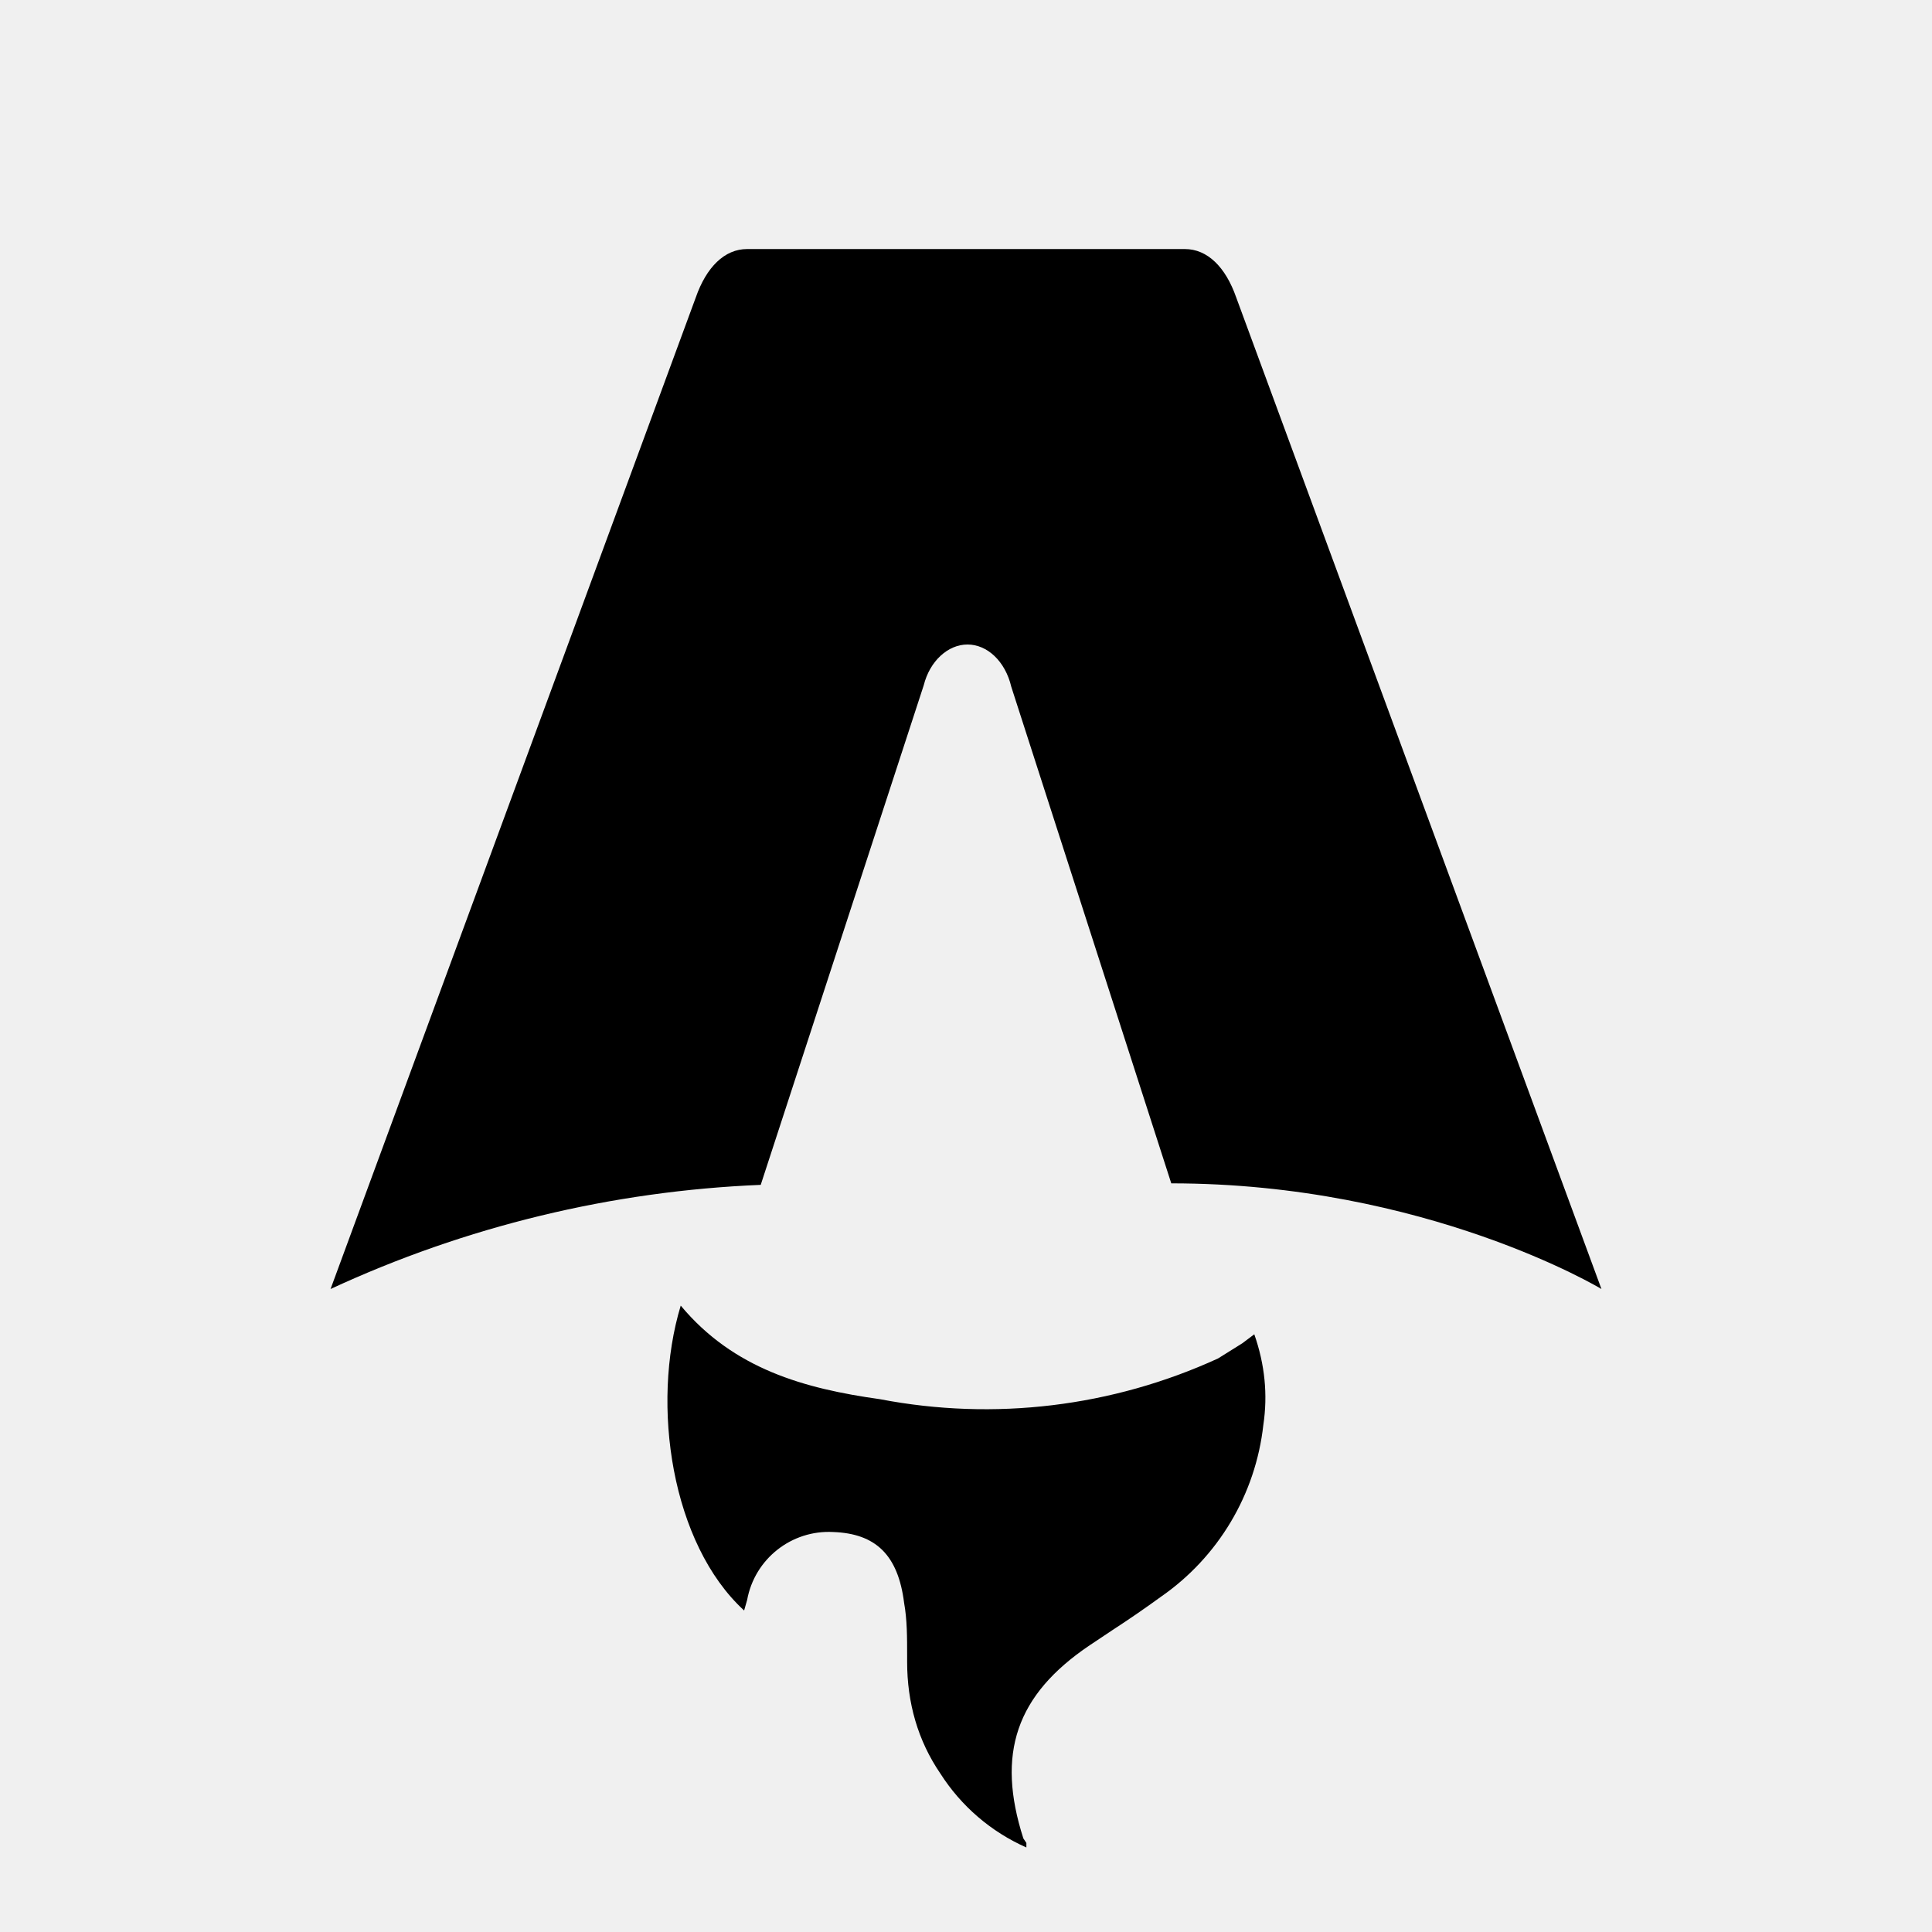
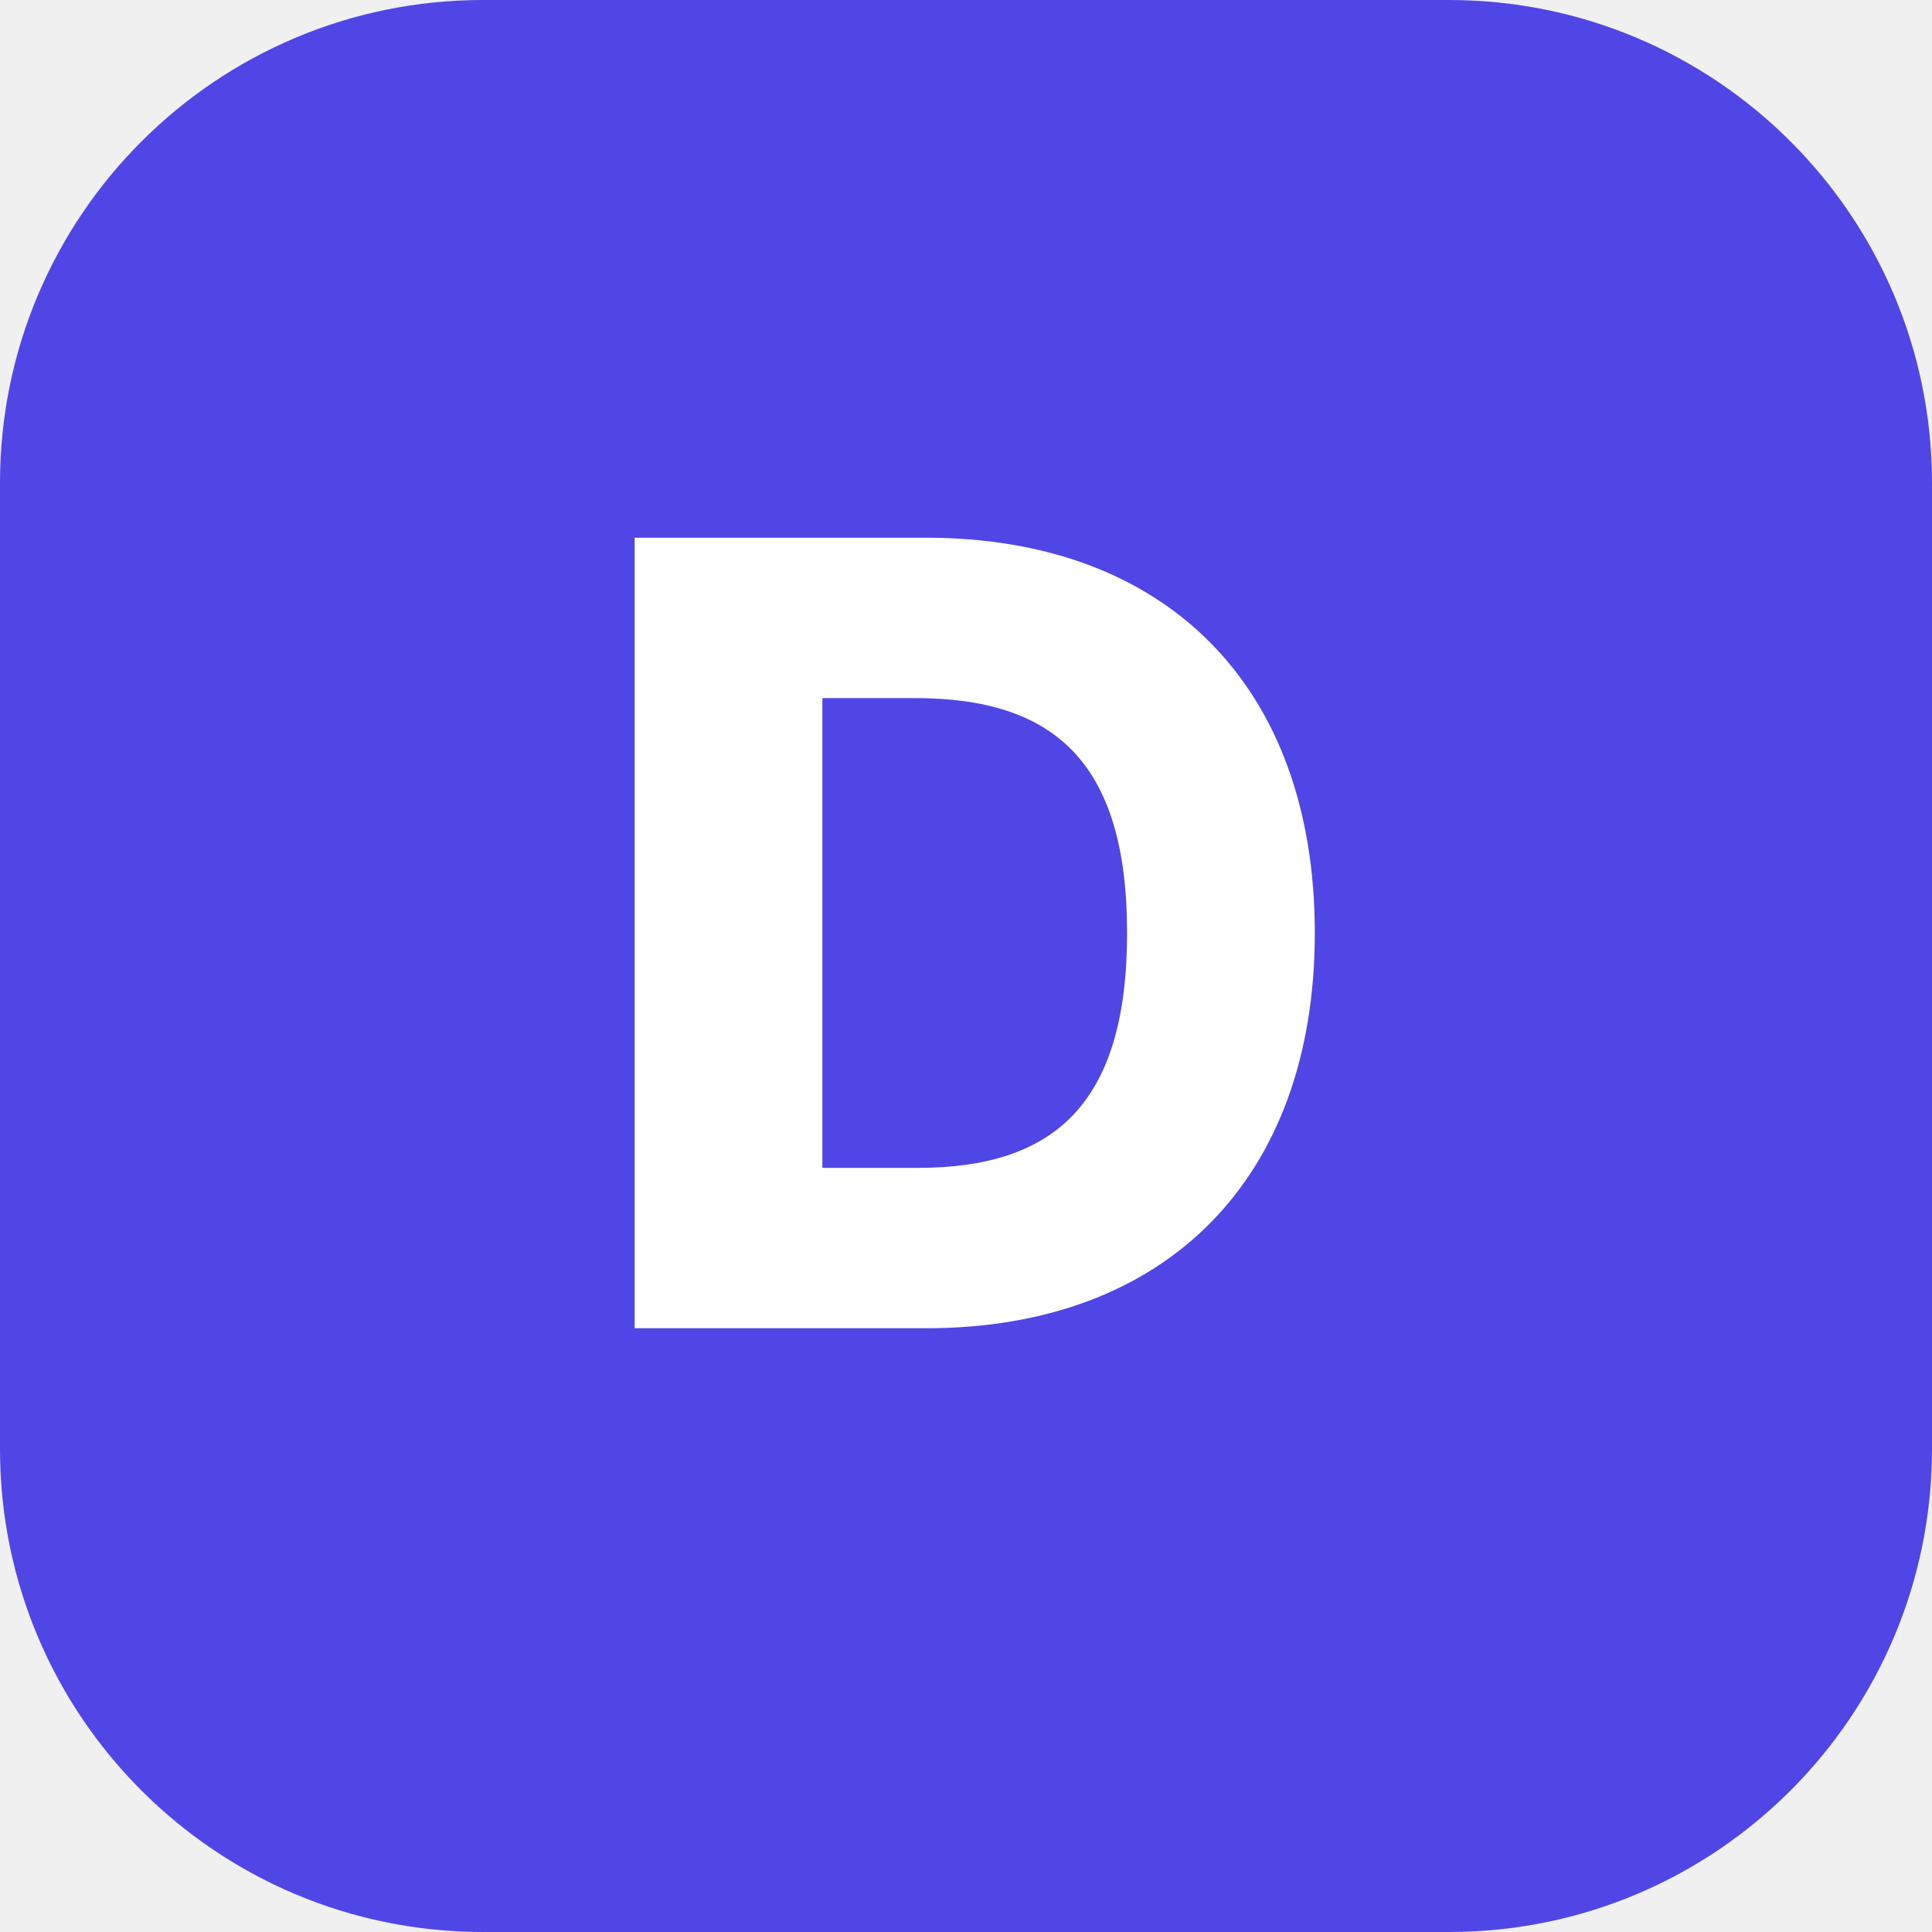
- <svg xmlns="http://www.w3.org/2000/svg" fill="none" viewBox="0 0 128 128">
-   <path d="M50.4 78.5a75.1 75.1 0 0 0-28.5 6.9l24.2-65.7c.7-2 1.9-3.2 3.4-3.2h29c1.5 0 2.7 1.2 3.4 3.2l24.2 65.7s-11.6-7-28.5-7L67 45.5c-.4-1.7-1.6-2.8-2.9-2.8-1.3 0-2.5 1.1-2.9 2.7L50.4 78.5Zm-1.1 28.2Zm-4.2-20.2c-2 6.6-.6 15.8 4.2 20.2a17.5 17.5 0 0 1 .2-.7 5.5 5.5 0 0 1 5.7-4.5c2.8.1 4.3 1.5 4.7 4.7.2 1.1.2 2.3.2 3.5v.4c0 2.7.7 5.2 2.2 7.4a13 13 0 0 0 5.7 4.9v-.3l-.2-.3c-1.8-5.6-.5-9.5 4.4-12.8l1.5-1a73 73 0 0 0 3.2-2.2 16 16 0 0 0 6.8-11.4c.3-2 .1-4-.6-6l-.8.6-1.6 1a37 37 0 0 1-22.4 2.7c-5-.7-9.7-2-13.2-6.2Z" />
-   <style>
-         path { fill: #000; }
-         @media (prefers-color-scheme: dark) {
-             path { fill: #FFF; }
-         }
-     </style>
+ <svg xmlns="http://www.w3.org/2000/svg" viewBox="0 0 32 32">
+   <rect width="32" height="32" rx="8" fill="#4f46e5" />
+   <text x="16" y="22" font-family="Inter, sans-serif" font-size="18" font-weight="800" fill="white" text-anchor="middle">D</text>
</svg>
